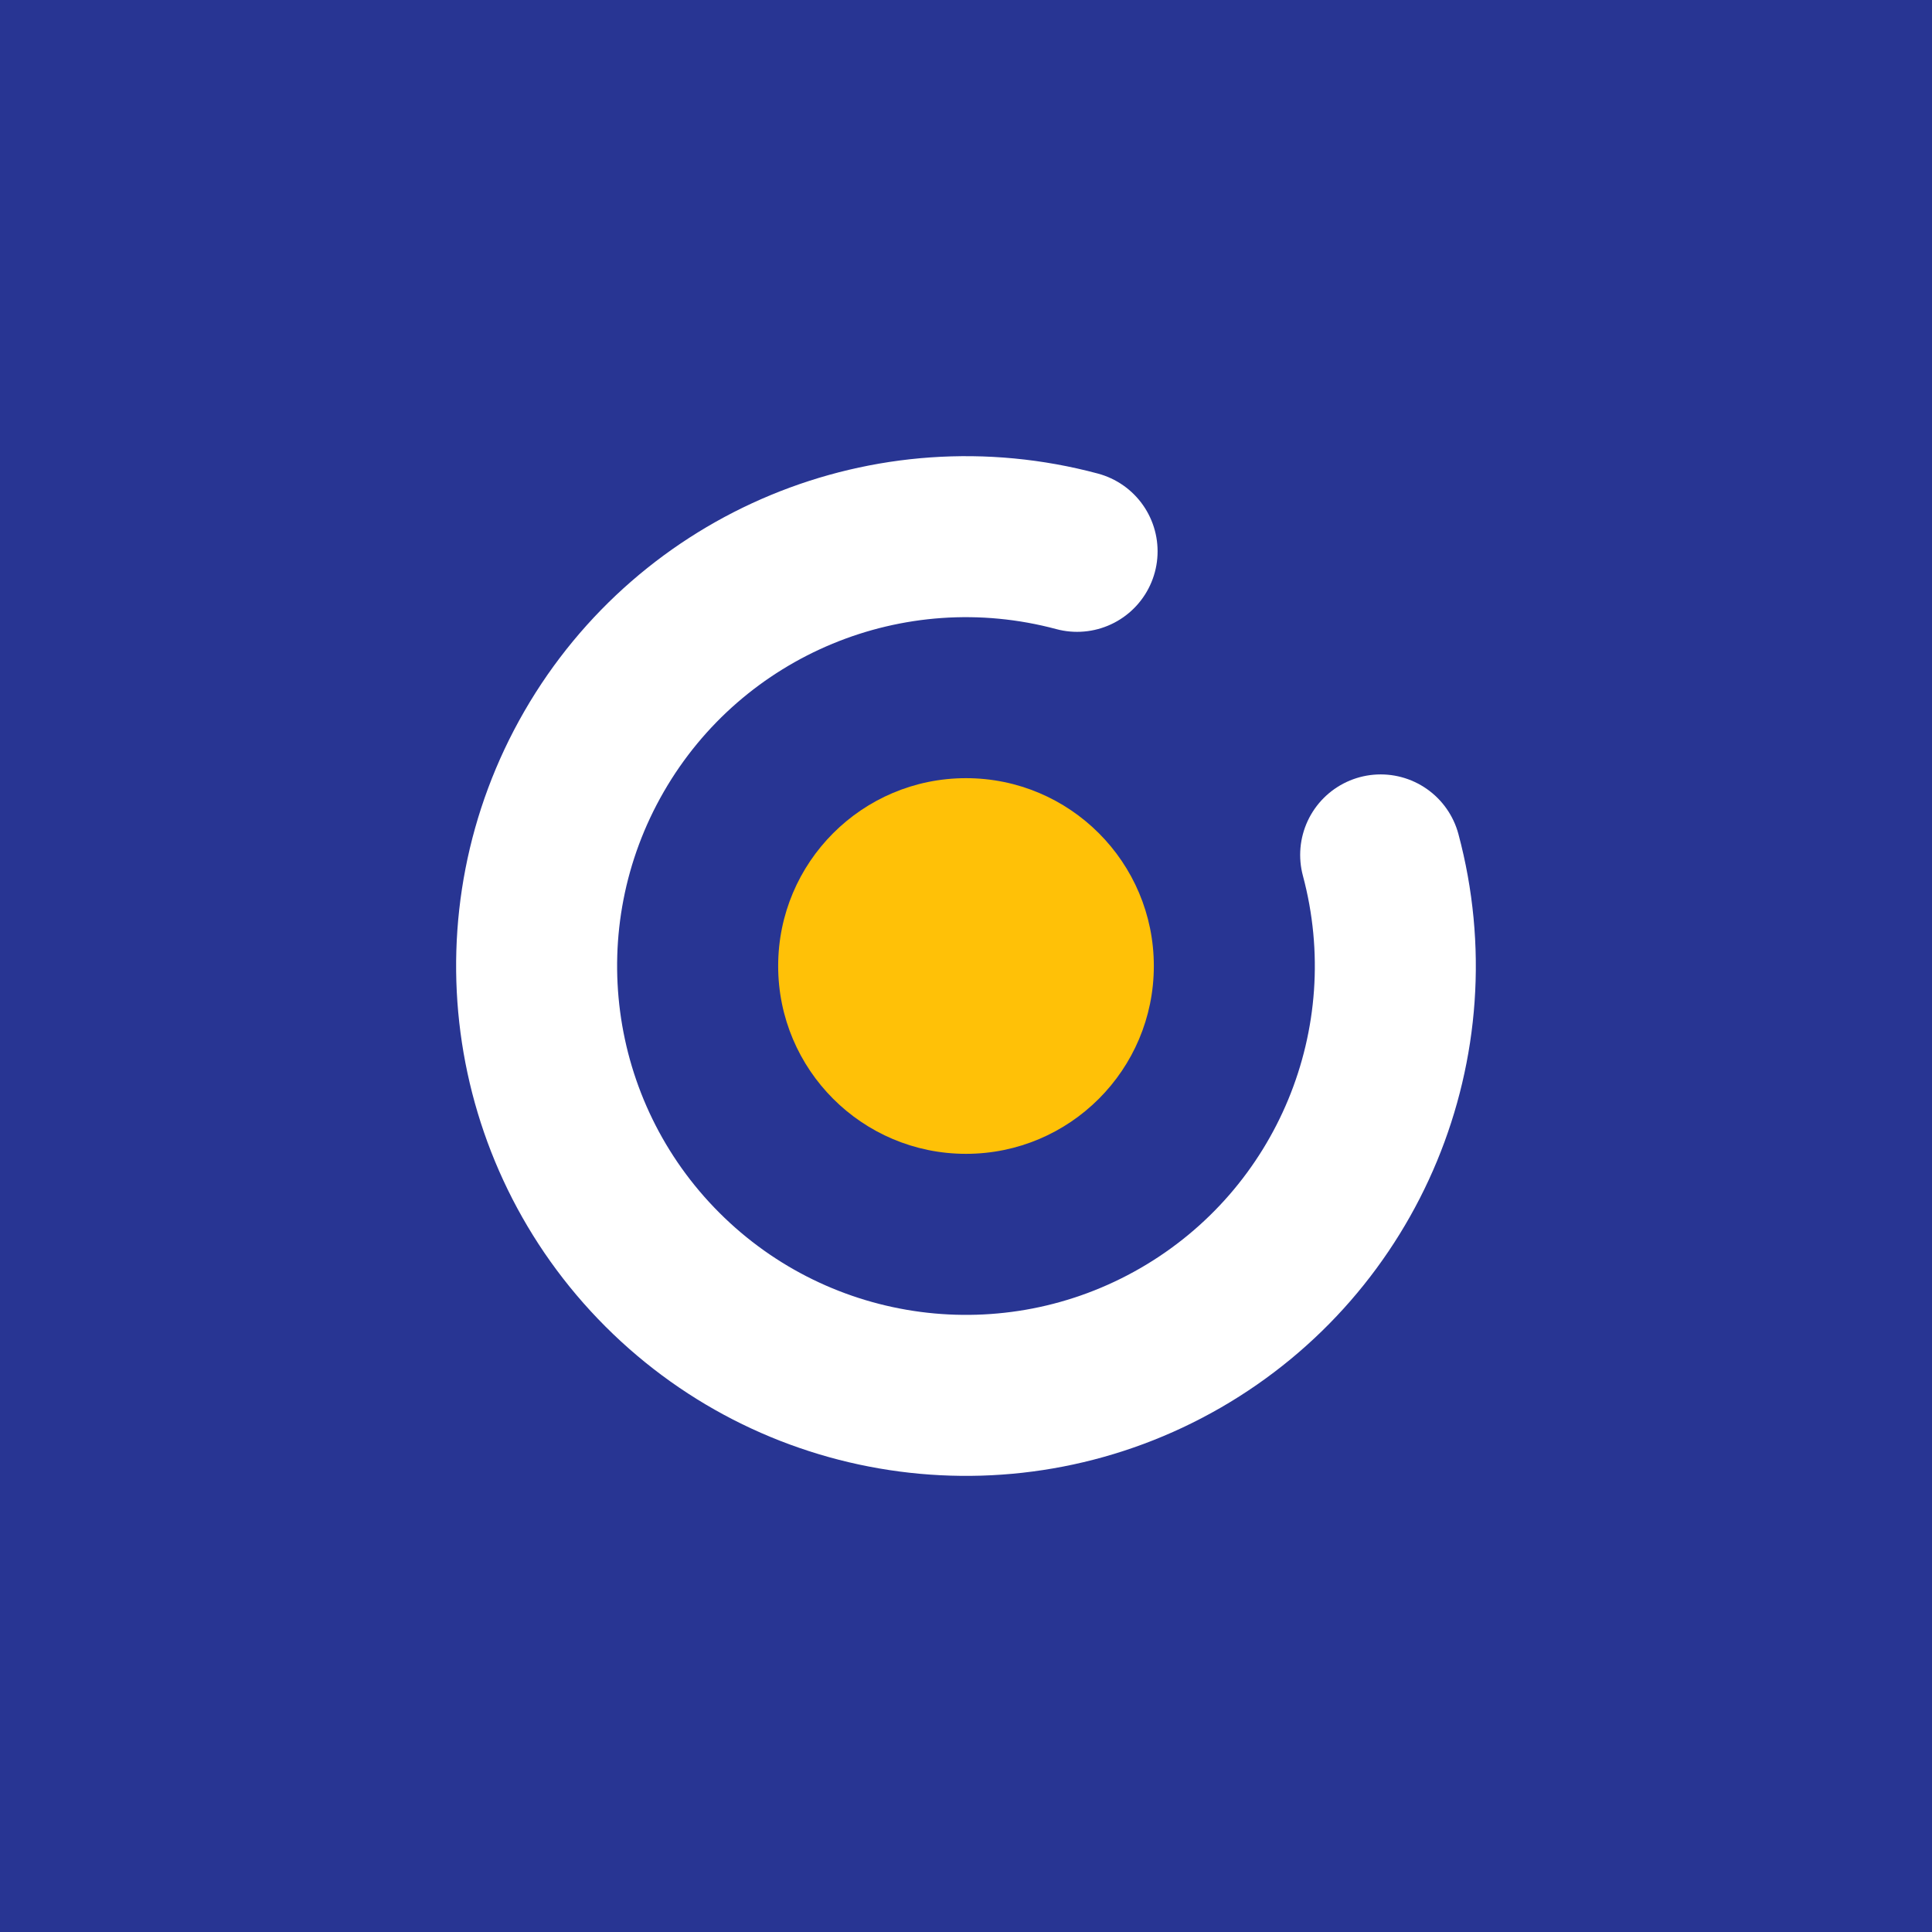
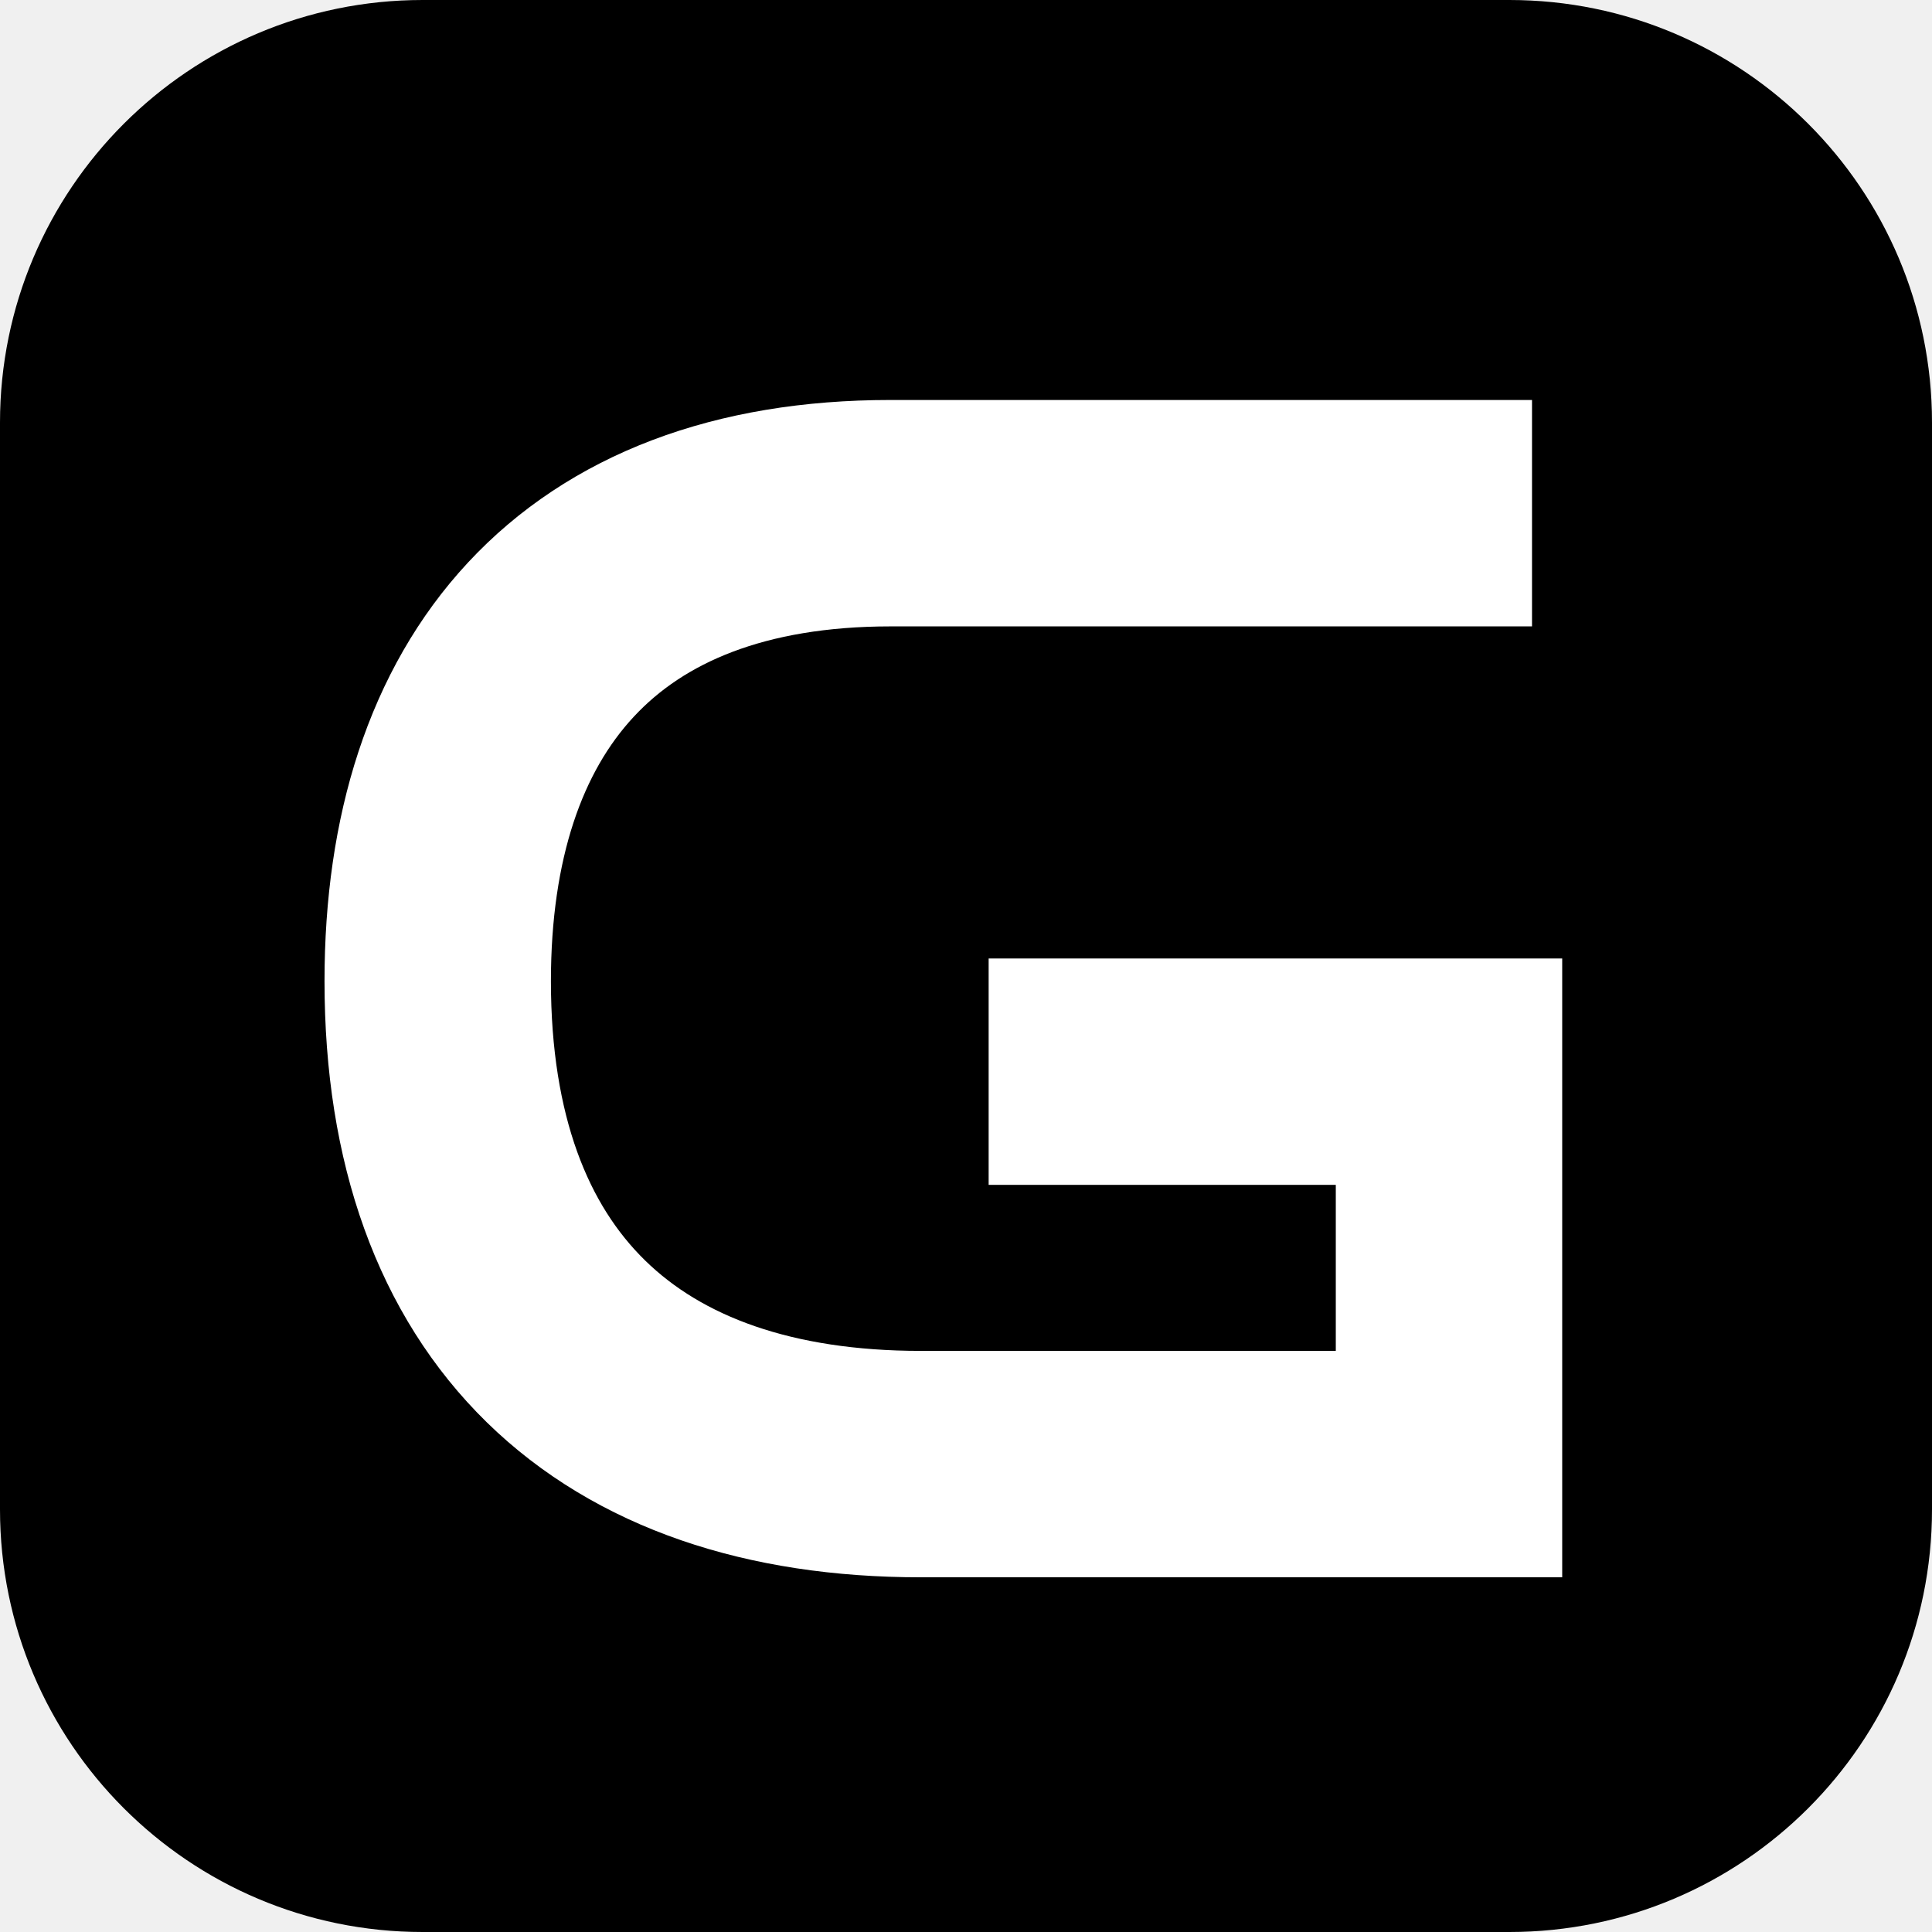
- <svg xmlns="http://www.w3.org/2000/svg" viewBox="0 0 108 108" width="108" height="108">
-   <rect width="108" height="108" fill="#283593" />
-   <path d="M 77.18 47.79 A 24 24 0 1 1 60.21 30.82" fill="none" stroke="#FFFFFF" stroke-width="9" stroke-linecap="round" />
-   <circle cx="54" cy="54" r="10.5" fill="#FFC107" />
+ <svg xmlns="http://www.w3.org/2000/svg" viewBox="0 0 128 128" width="128" height="128" role="img" aria-label="Gaten app icon: black square with a white G" color="#FFFFFF">
+   <rect width="128" height="128" rx="28" fill="#000000" />
+   <path d="M94 34H59C39 34 29 46 29 65C29 86 41 97 61 97H96V71H73" fill="none" stroke="currentColor" stroke-width="15" stroke-linecap="square" stroke-linejoin="miter" />
</svg>
